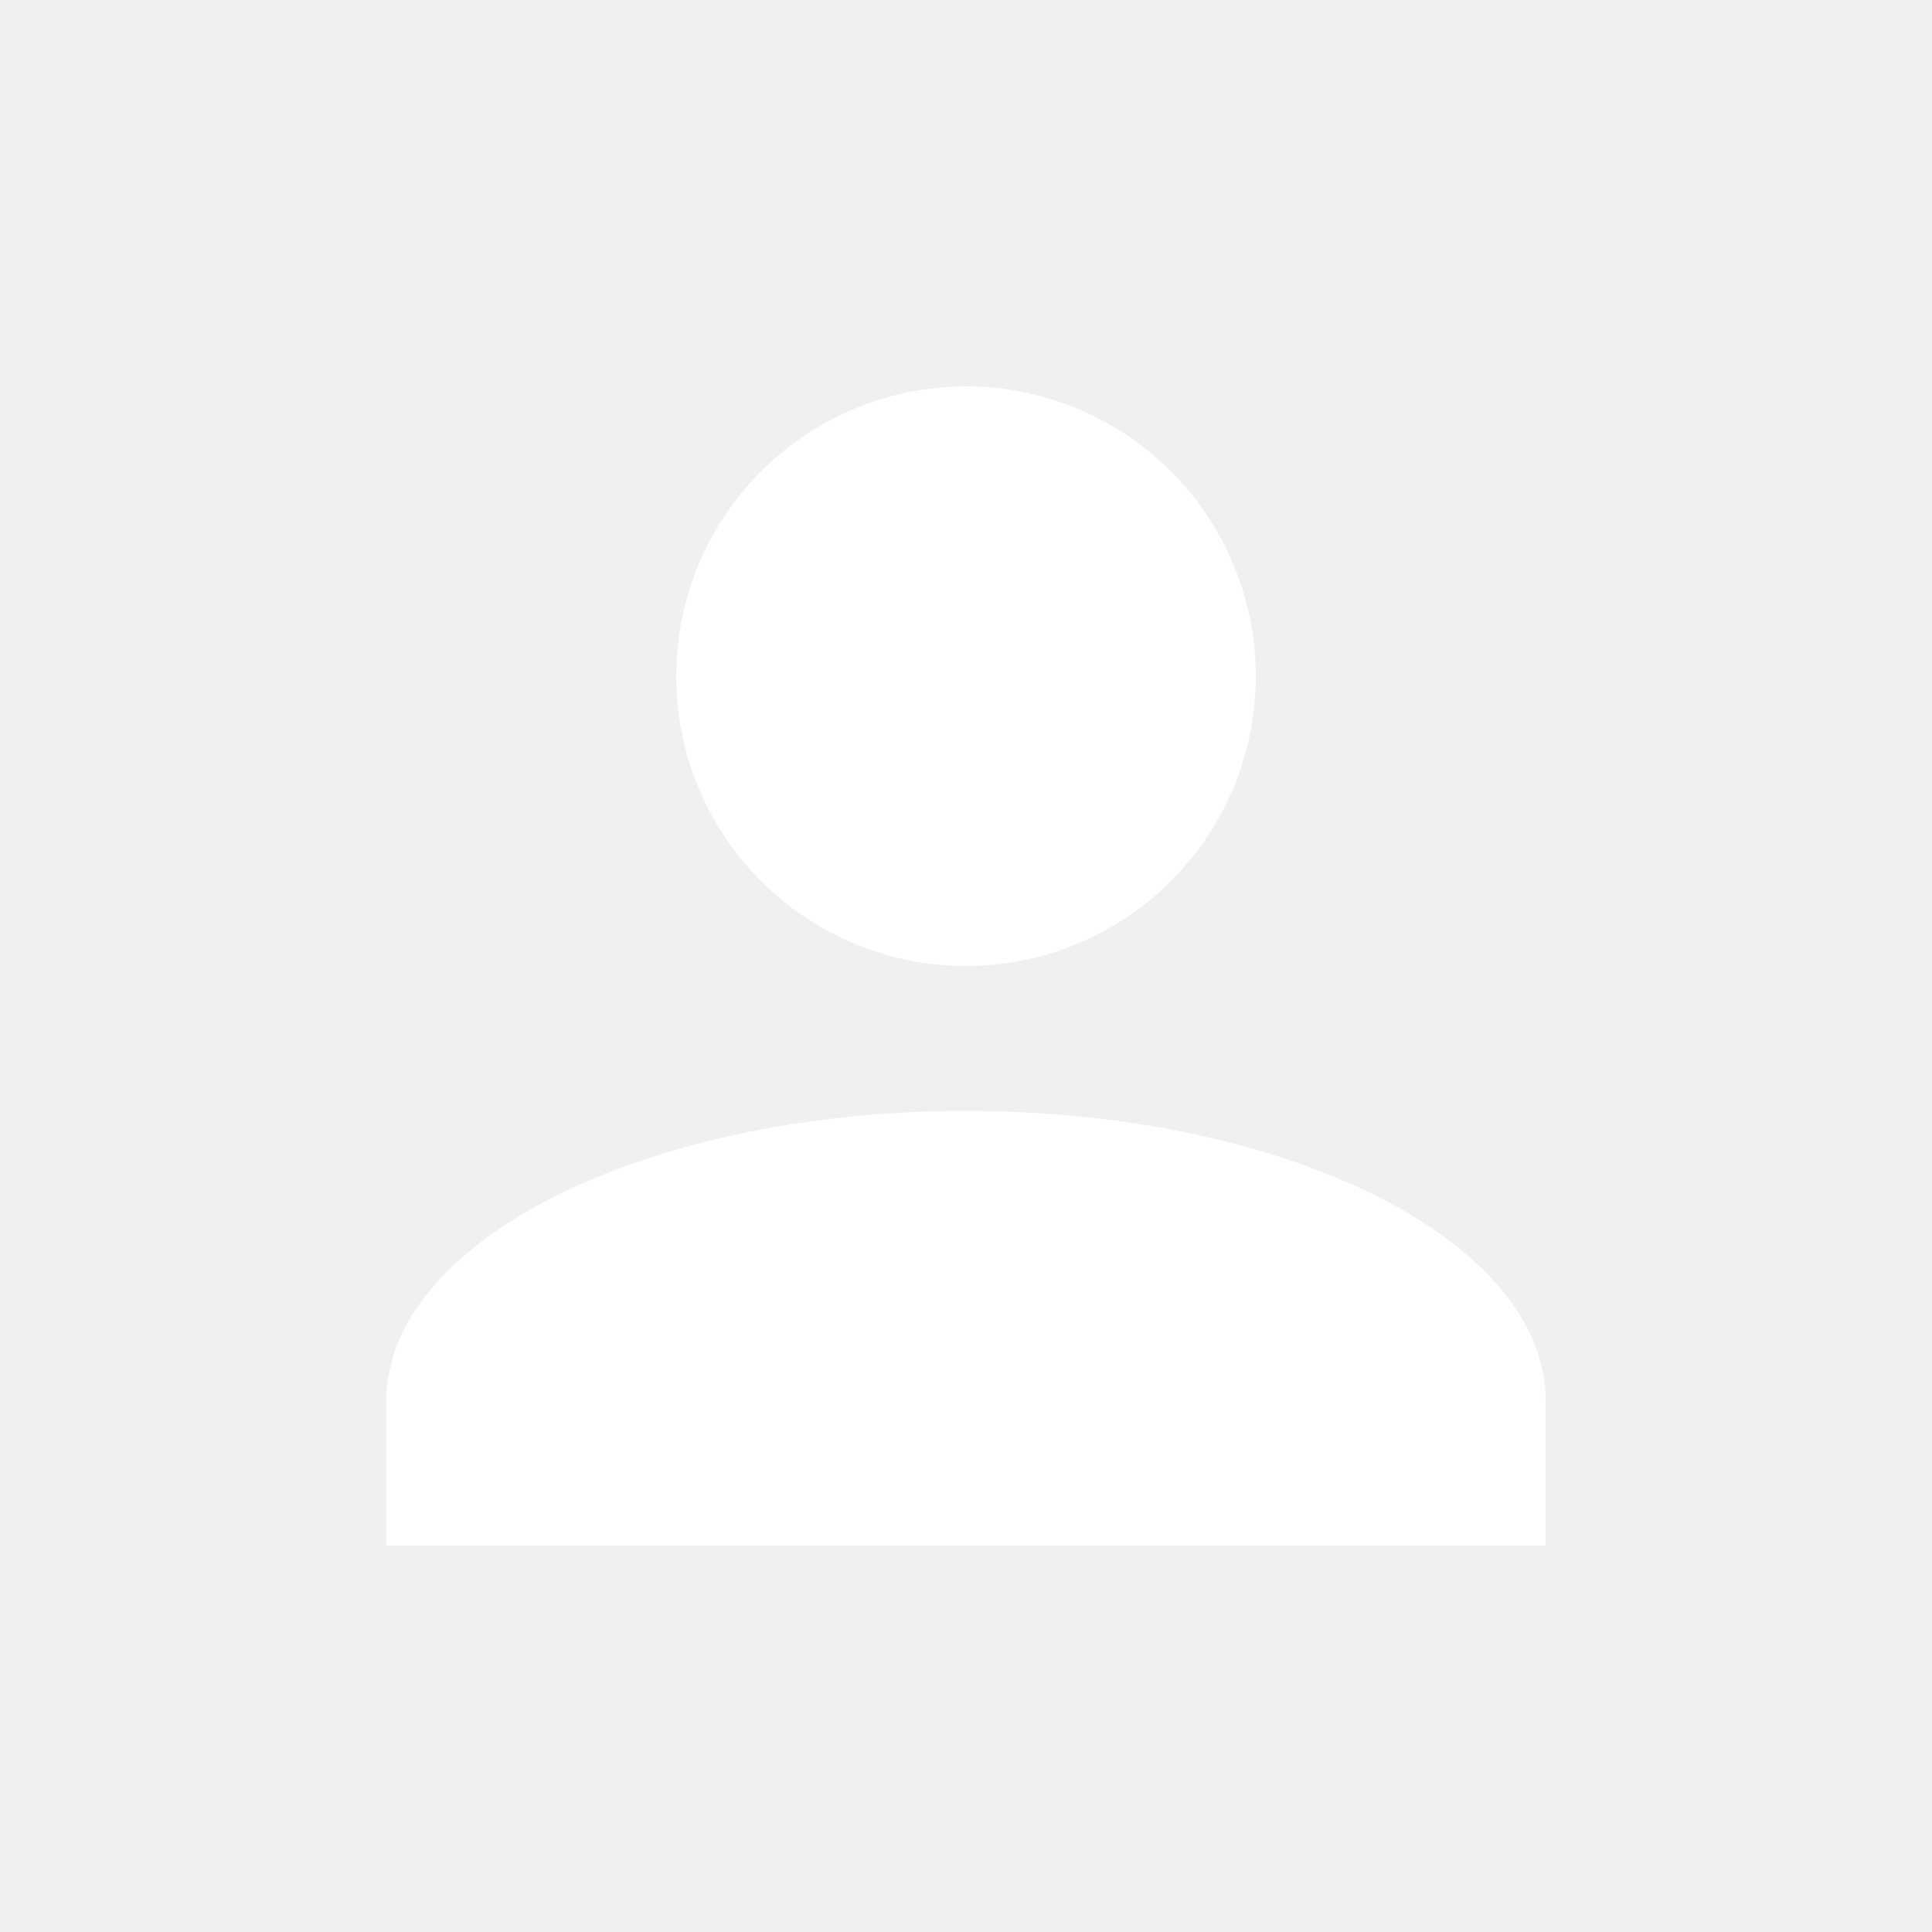
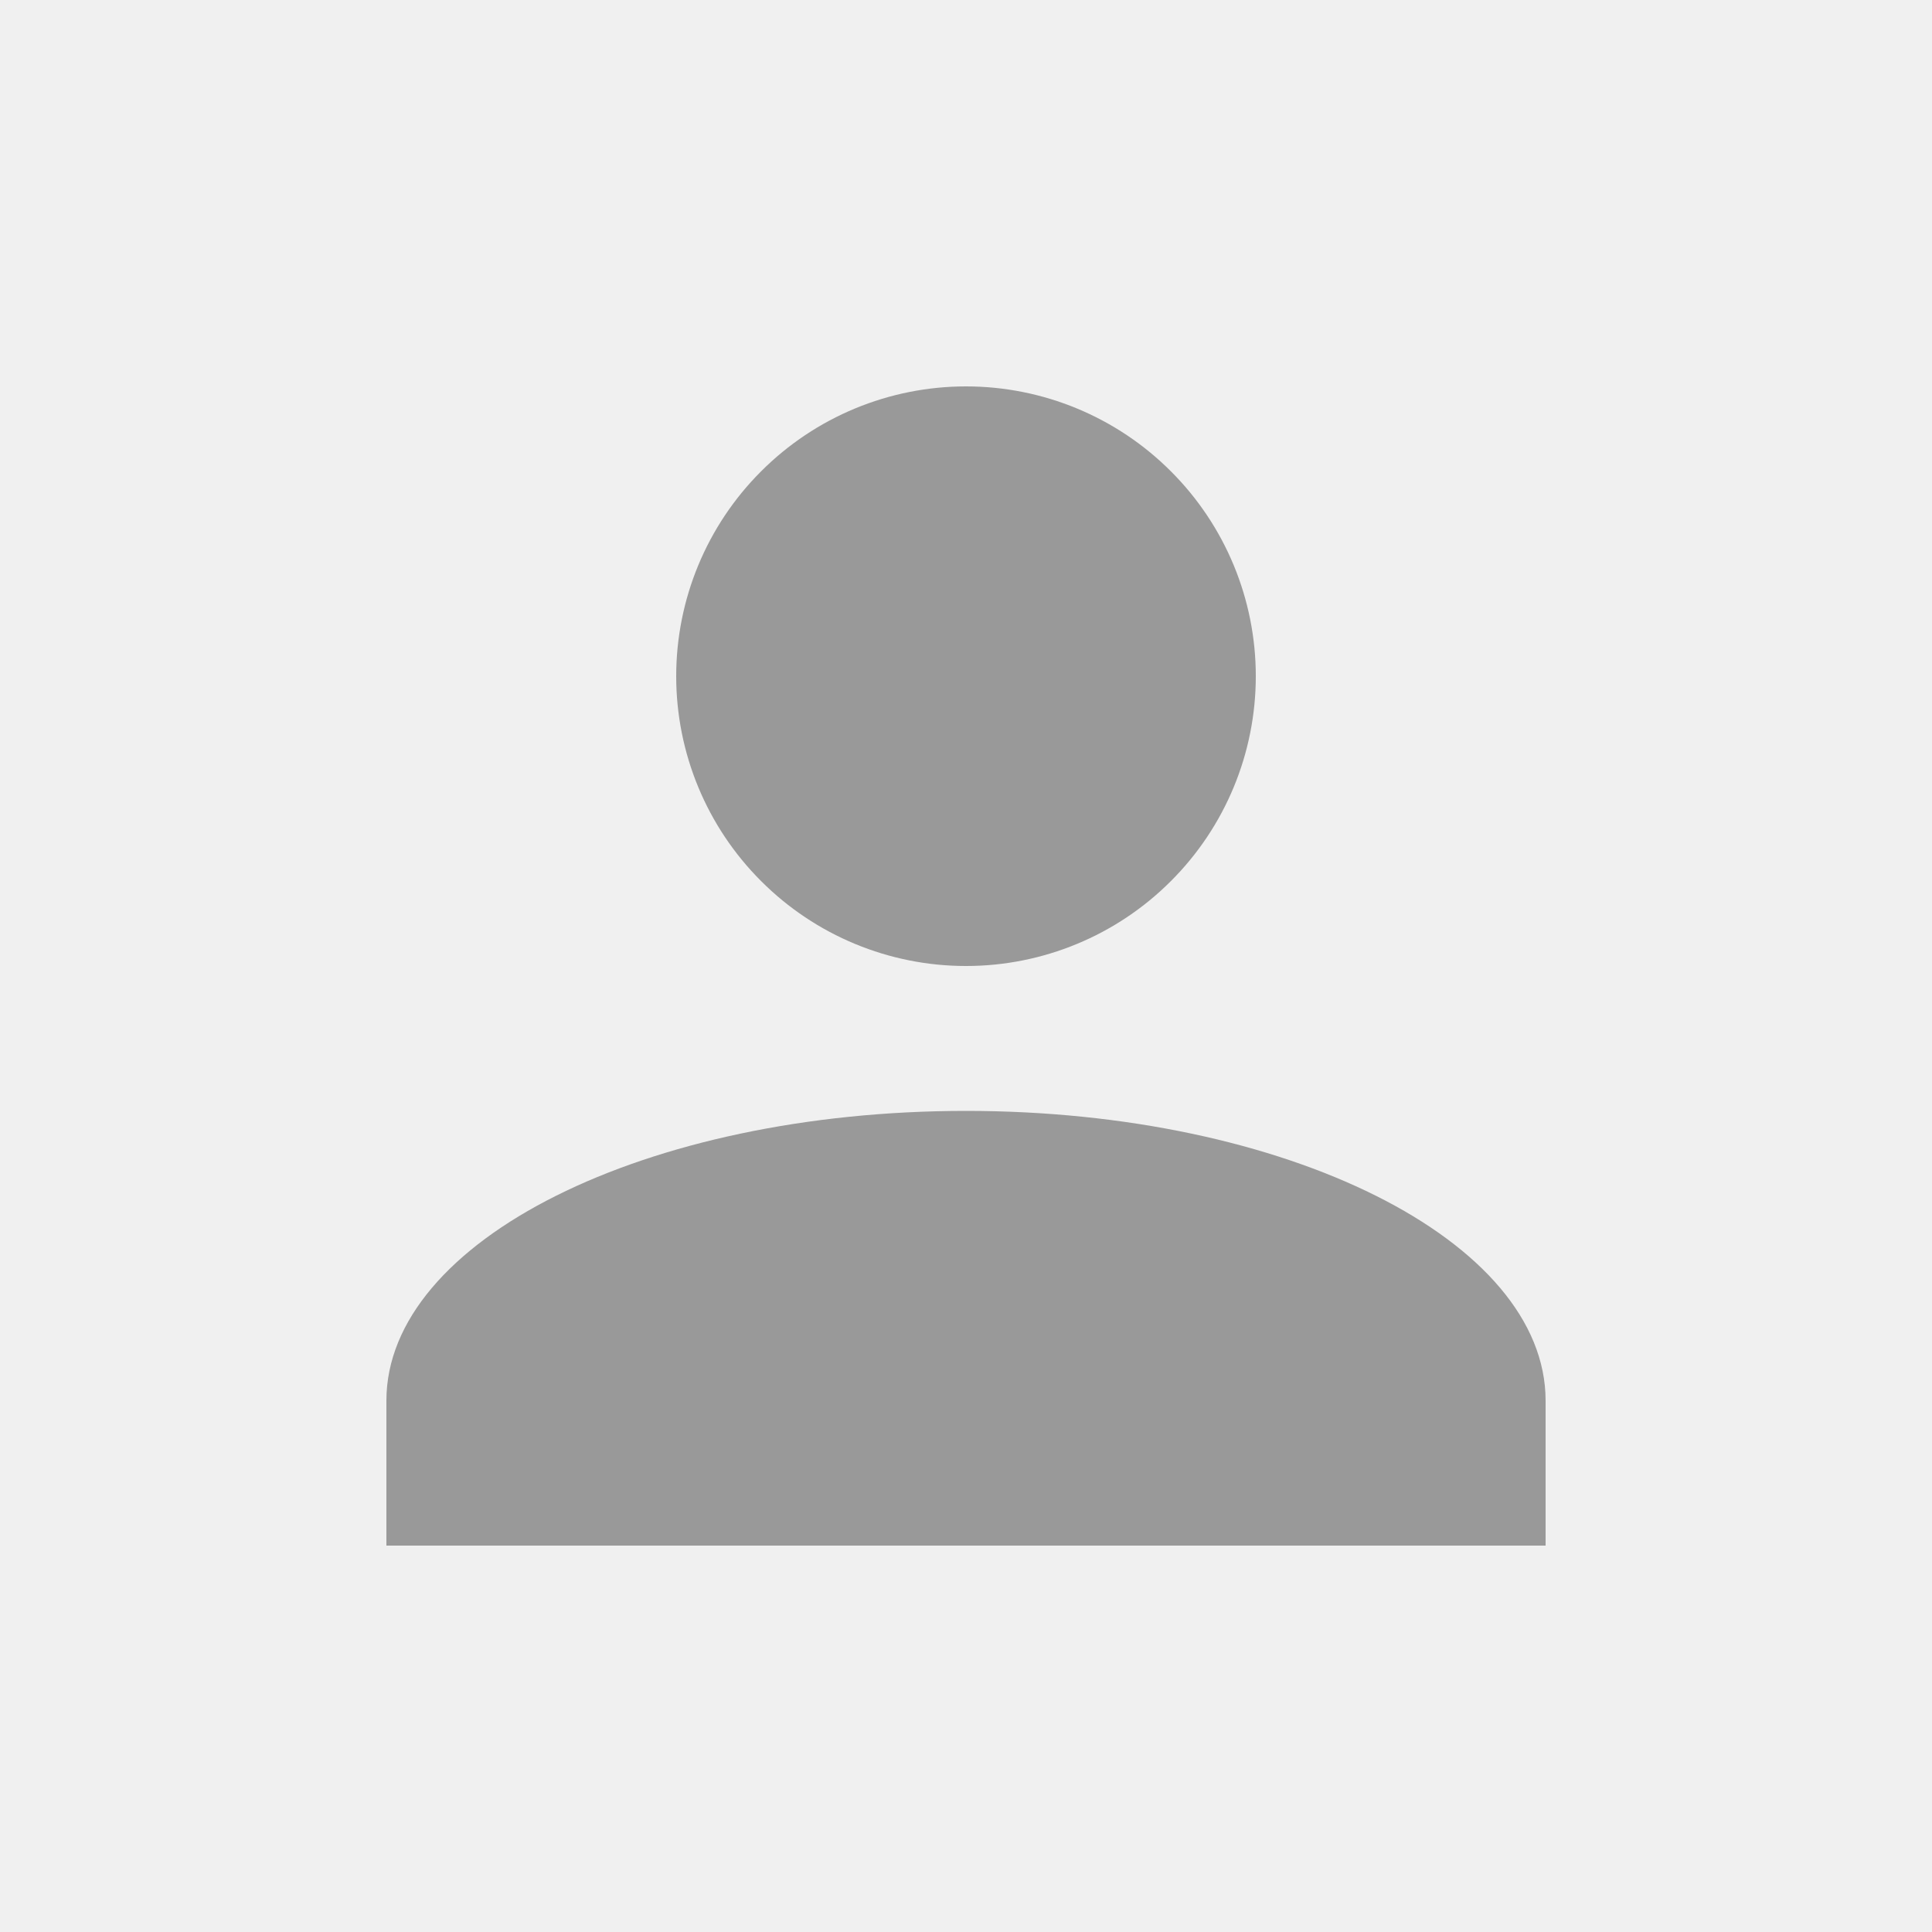
<svg xmlns="http://www.w3.org/2000/svg" width="20" height="20" viewBox="0 0 20 20" fill="none">
  <g id="mdi:account">
-     <path id="Vector" d="M10 4C10.796 4 11.559 4.316 12.121 4.879C12.684 5.441 13 6.204 13 7C13 7.796 12.684 8.559 12.121 9.121C11.559 9.684 10.796 10 10 10C9.204 10 8.441 9.684 7.879 9.121C7.316 8.559 7 7.796 7 7C7 6.204 7.316 5.441 7.879 4.879C8.441 4.316 9.204 4 10 4ZM10 11.5C13.315 11.5 16 12.842 16 14.5V16H4V14.5C4 12.842 6.685 11.5 10 11.5Z" fill="white" />
+     <path id="Vector" d="M10 4C10.796 4 11.559 4.316 12.121 4.879C12.684 5.441 13 6.204 13 7C13 7.796 12.684 8.559 12.121 9.121C11.559 9.684 10.796 10 10 10C9.204 10 8.441 9.684 7.879 9.121C7.316 8.559 7 7.796 7 7C7 6.204 7.316 5.441 7.879 4.879C8.441 4.316 9.204 4 10 4ZM10 11.5C13.315 11.5 16 12.842 16 14.5V16H4V14.5C4 12.842 6.685 11.5 10 11.5Z" fill="#999" />
  </g>
</svg>
